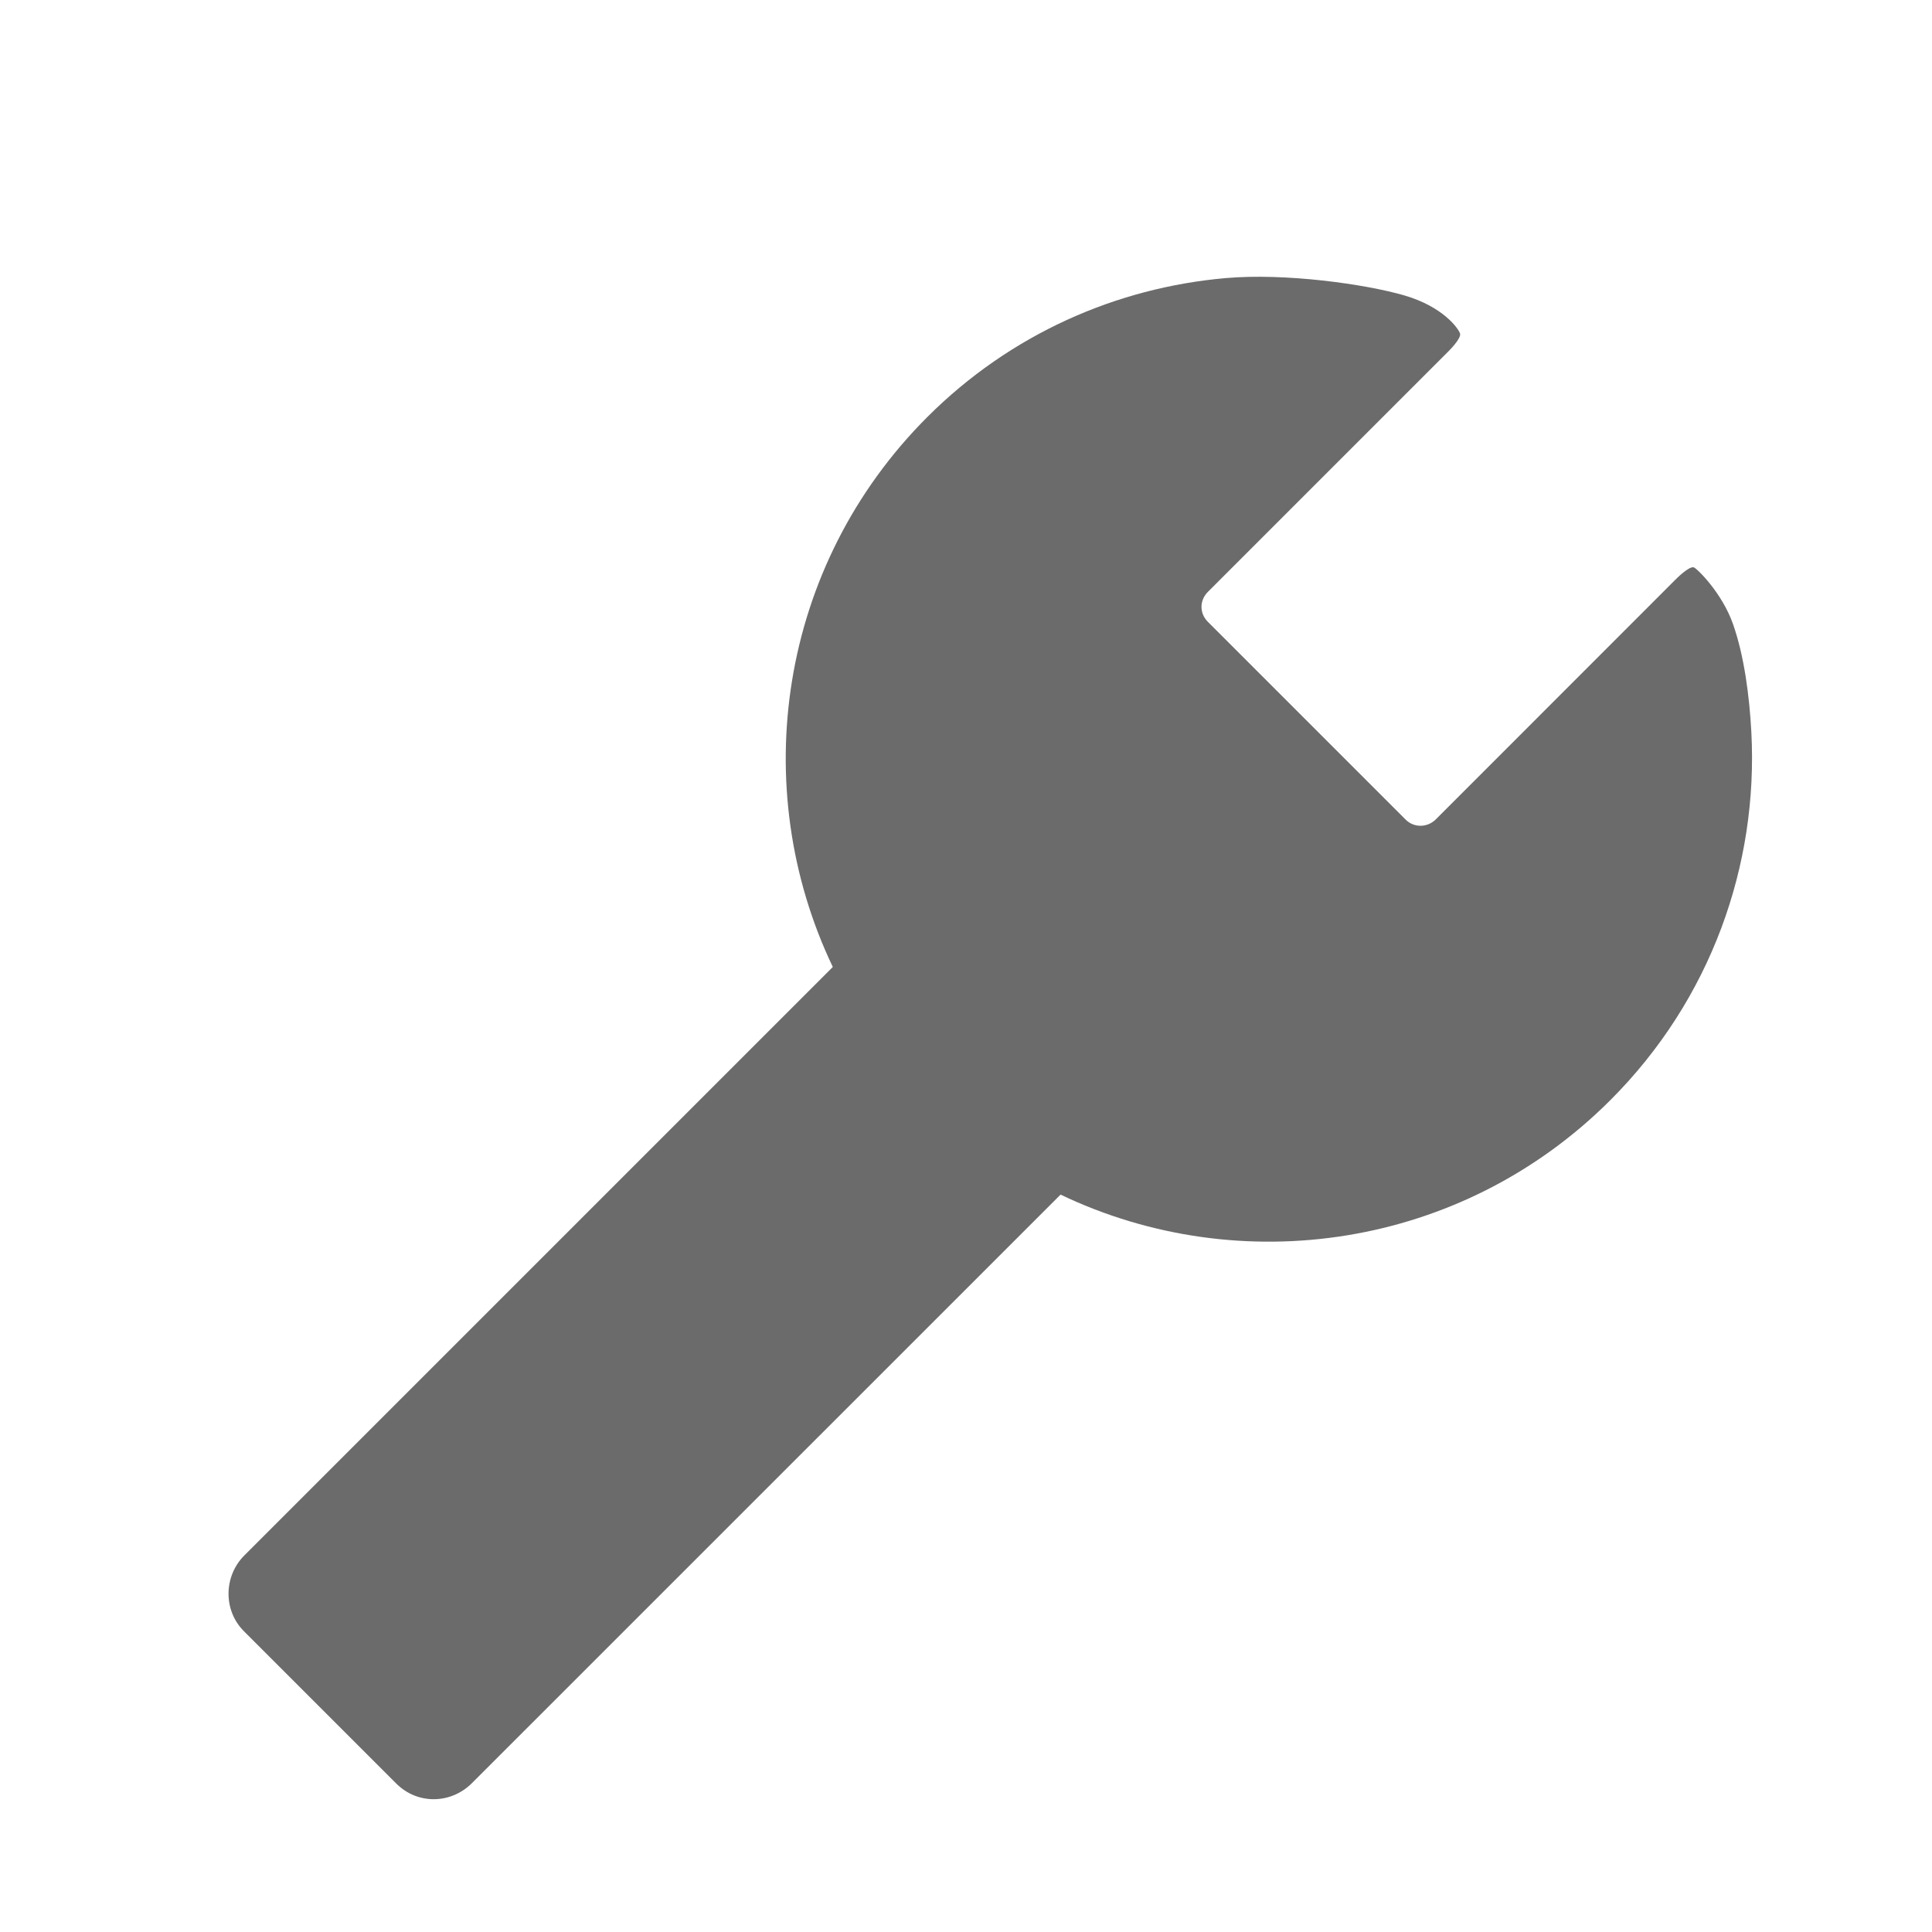
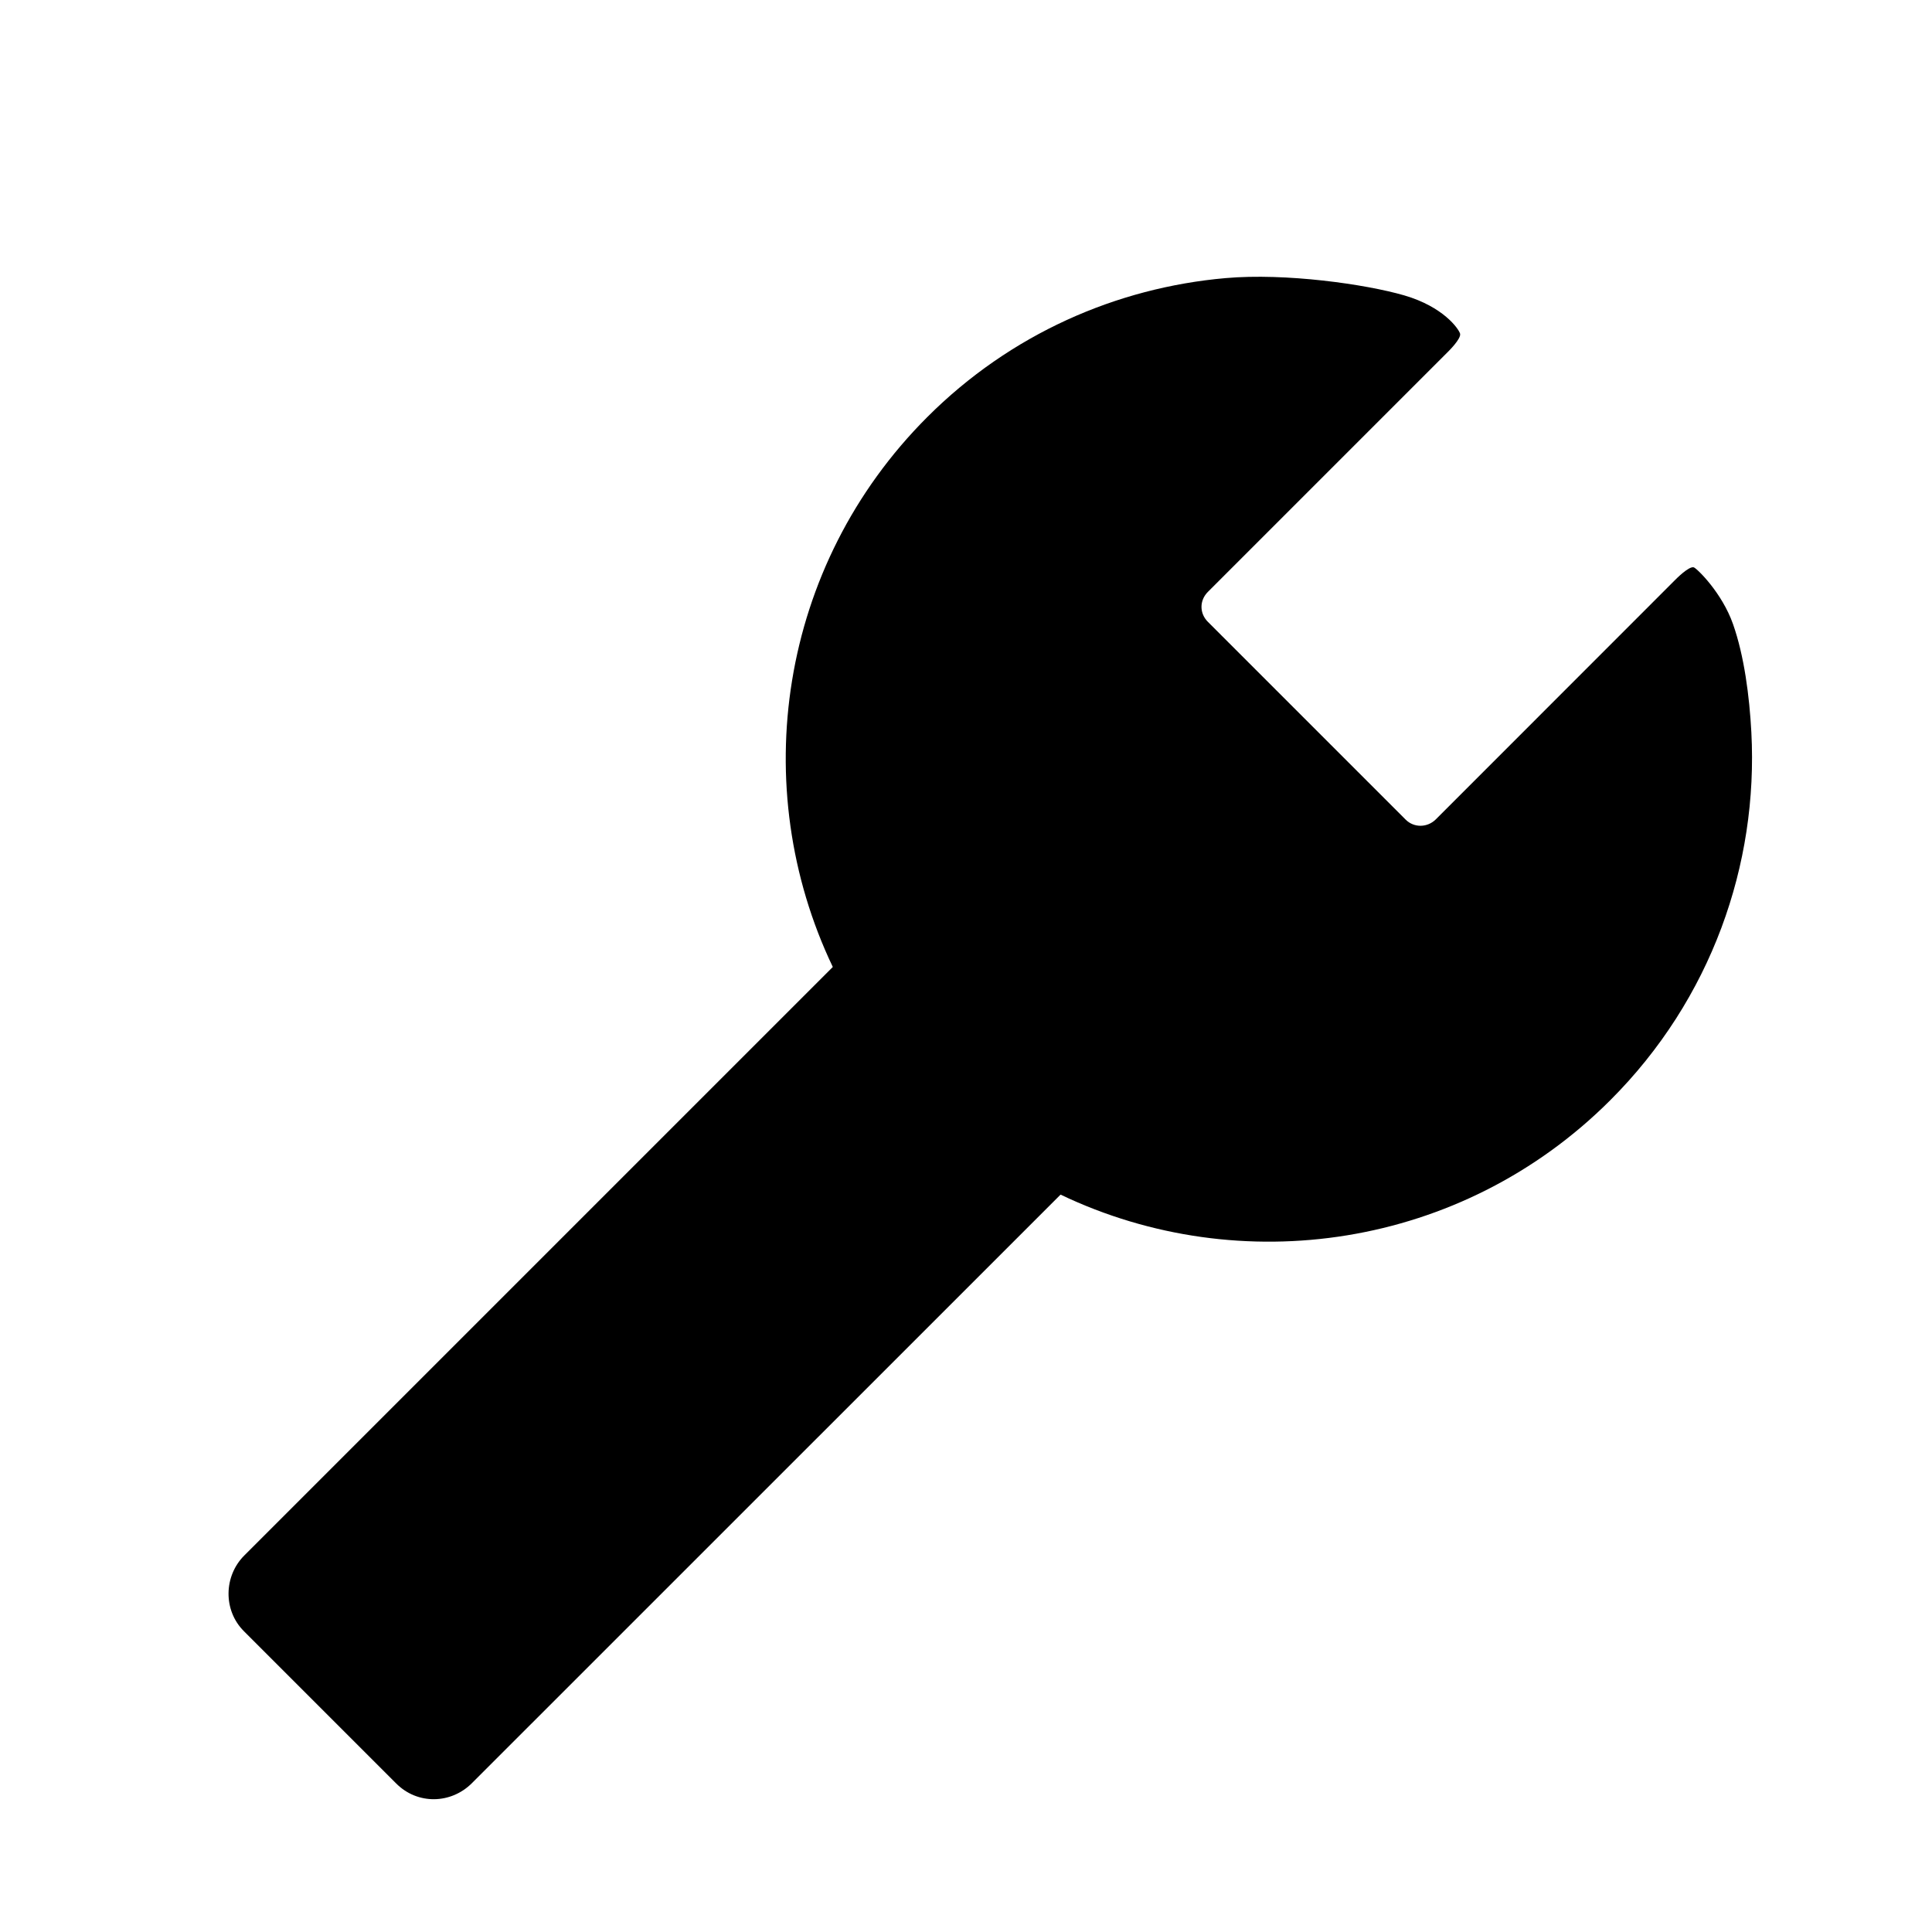
<svg xmlns="http://www.w3.org/2000/svg" width="18" height="18" viewBox="0 0 18 18" fill="none">
-   <path fill-rule="evenodd" clip-rule="evenodd" d="M9.881 11.13L4.397 16.613C4.201 16.809 3.89 16.815 3.692 16.617L2.272 15.197C2.078 15.003 2.084 14.684 2.276 14.492L7.759 9.009C6.96 7.336 7.253 5.272 8.639 3.886C9.414 3.111 10.404 2.68 11.419 2.591C11.977 2.542 12.72 2.647 13.083 2.752C13.447 2.858 13.589 3.062 13.603 3.108C13.617 3.155 13.489 3.279 13.489 3.279L11.255 5.513C11.172 5.595 11.176 5.716 11.253 5.793L13.096 7.636C13.174 7.714 13.298 7.712 13.377 7.634L15.61 5.4C15.61 5.4 15.736 5.271 15.781 5.286C15.81 5.296 16.044 5.522 16.147 5.817C16.25 6.111 16.299 6.484 16.317 6.823C16.382 8.055 15.944 9.31 15.003 10.25C13.617 11.636 11.553 11.929 9.881 11.13Z" fill="black" fill-opacity="0.58" />
+   <path fill-rule="evenodd" clip-rule="evenodd" d="M9.881 11.13L4.397 16.613C4.201 16.809 3.89 16.815 3.692 16.617L2.272 15.197C2.078 15.003 2.084 14.684 2.276 14.492L7.759 9.009C6.96 7.336 7.253 5.272 8.639 3.886C9.414 3.111 10.404 2.68 11.419 2.591C11.977 2.542 12.72 2.647 13.083 2.752C13.447 2.858 13.589 3.062 13.603 3.108C13.617 3.155 13.489 3.279 13.489 3.279L11.255 5.513C11.172 5.595 11.176 5.716 11.253 5.793L13.096 7.636C13.174 7.714 13.298 7.712 13.377 7.634L15.61 5.4C15.61 5.4 15.736 5.271 15.781 5.286C15.81 5.296 16.044 5.522 16.147 5.817C16.25 6.111 16.299 6.484 16.317 6.823C16.382 8.055 15.944 9.31 15.003 10.25C13.617 11.636 11.553 11.929 9.881 11.13Z" fill="black" />
</svg>
